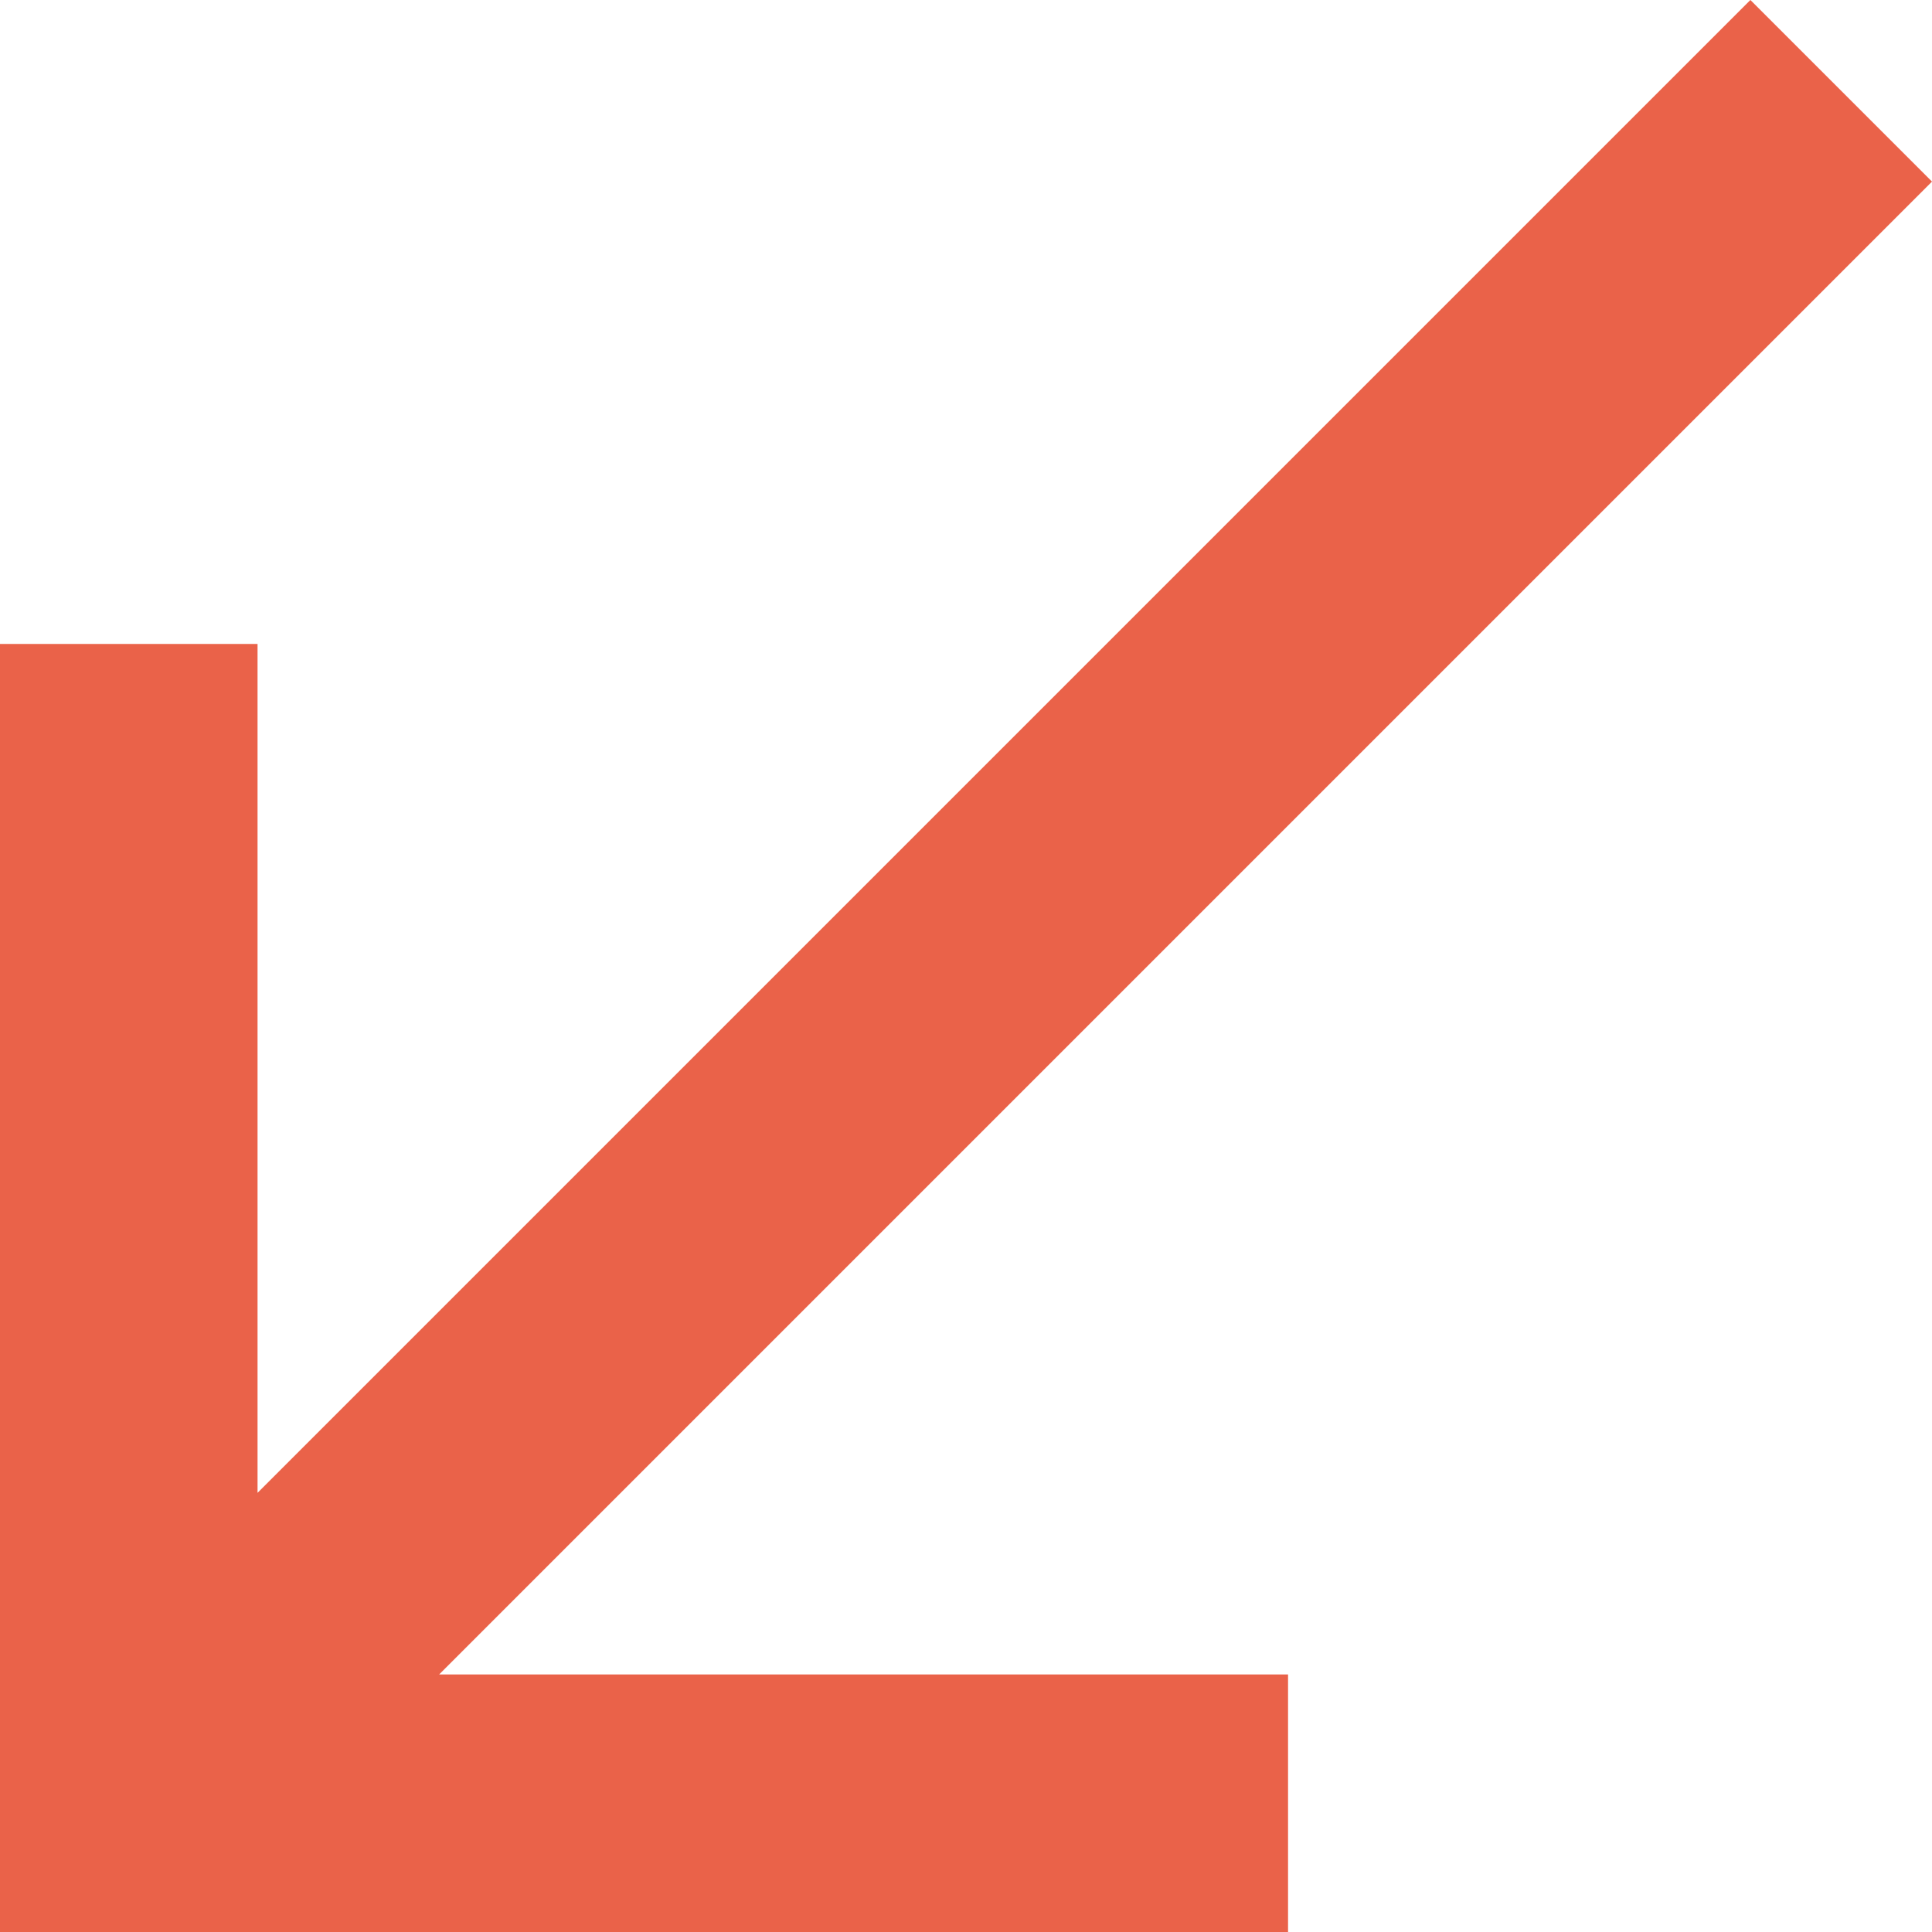
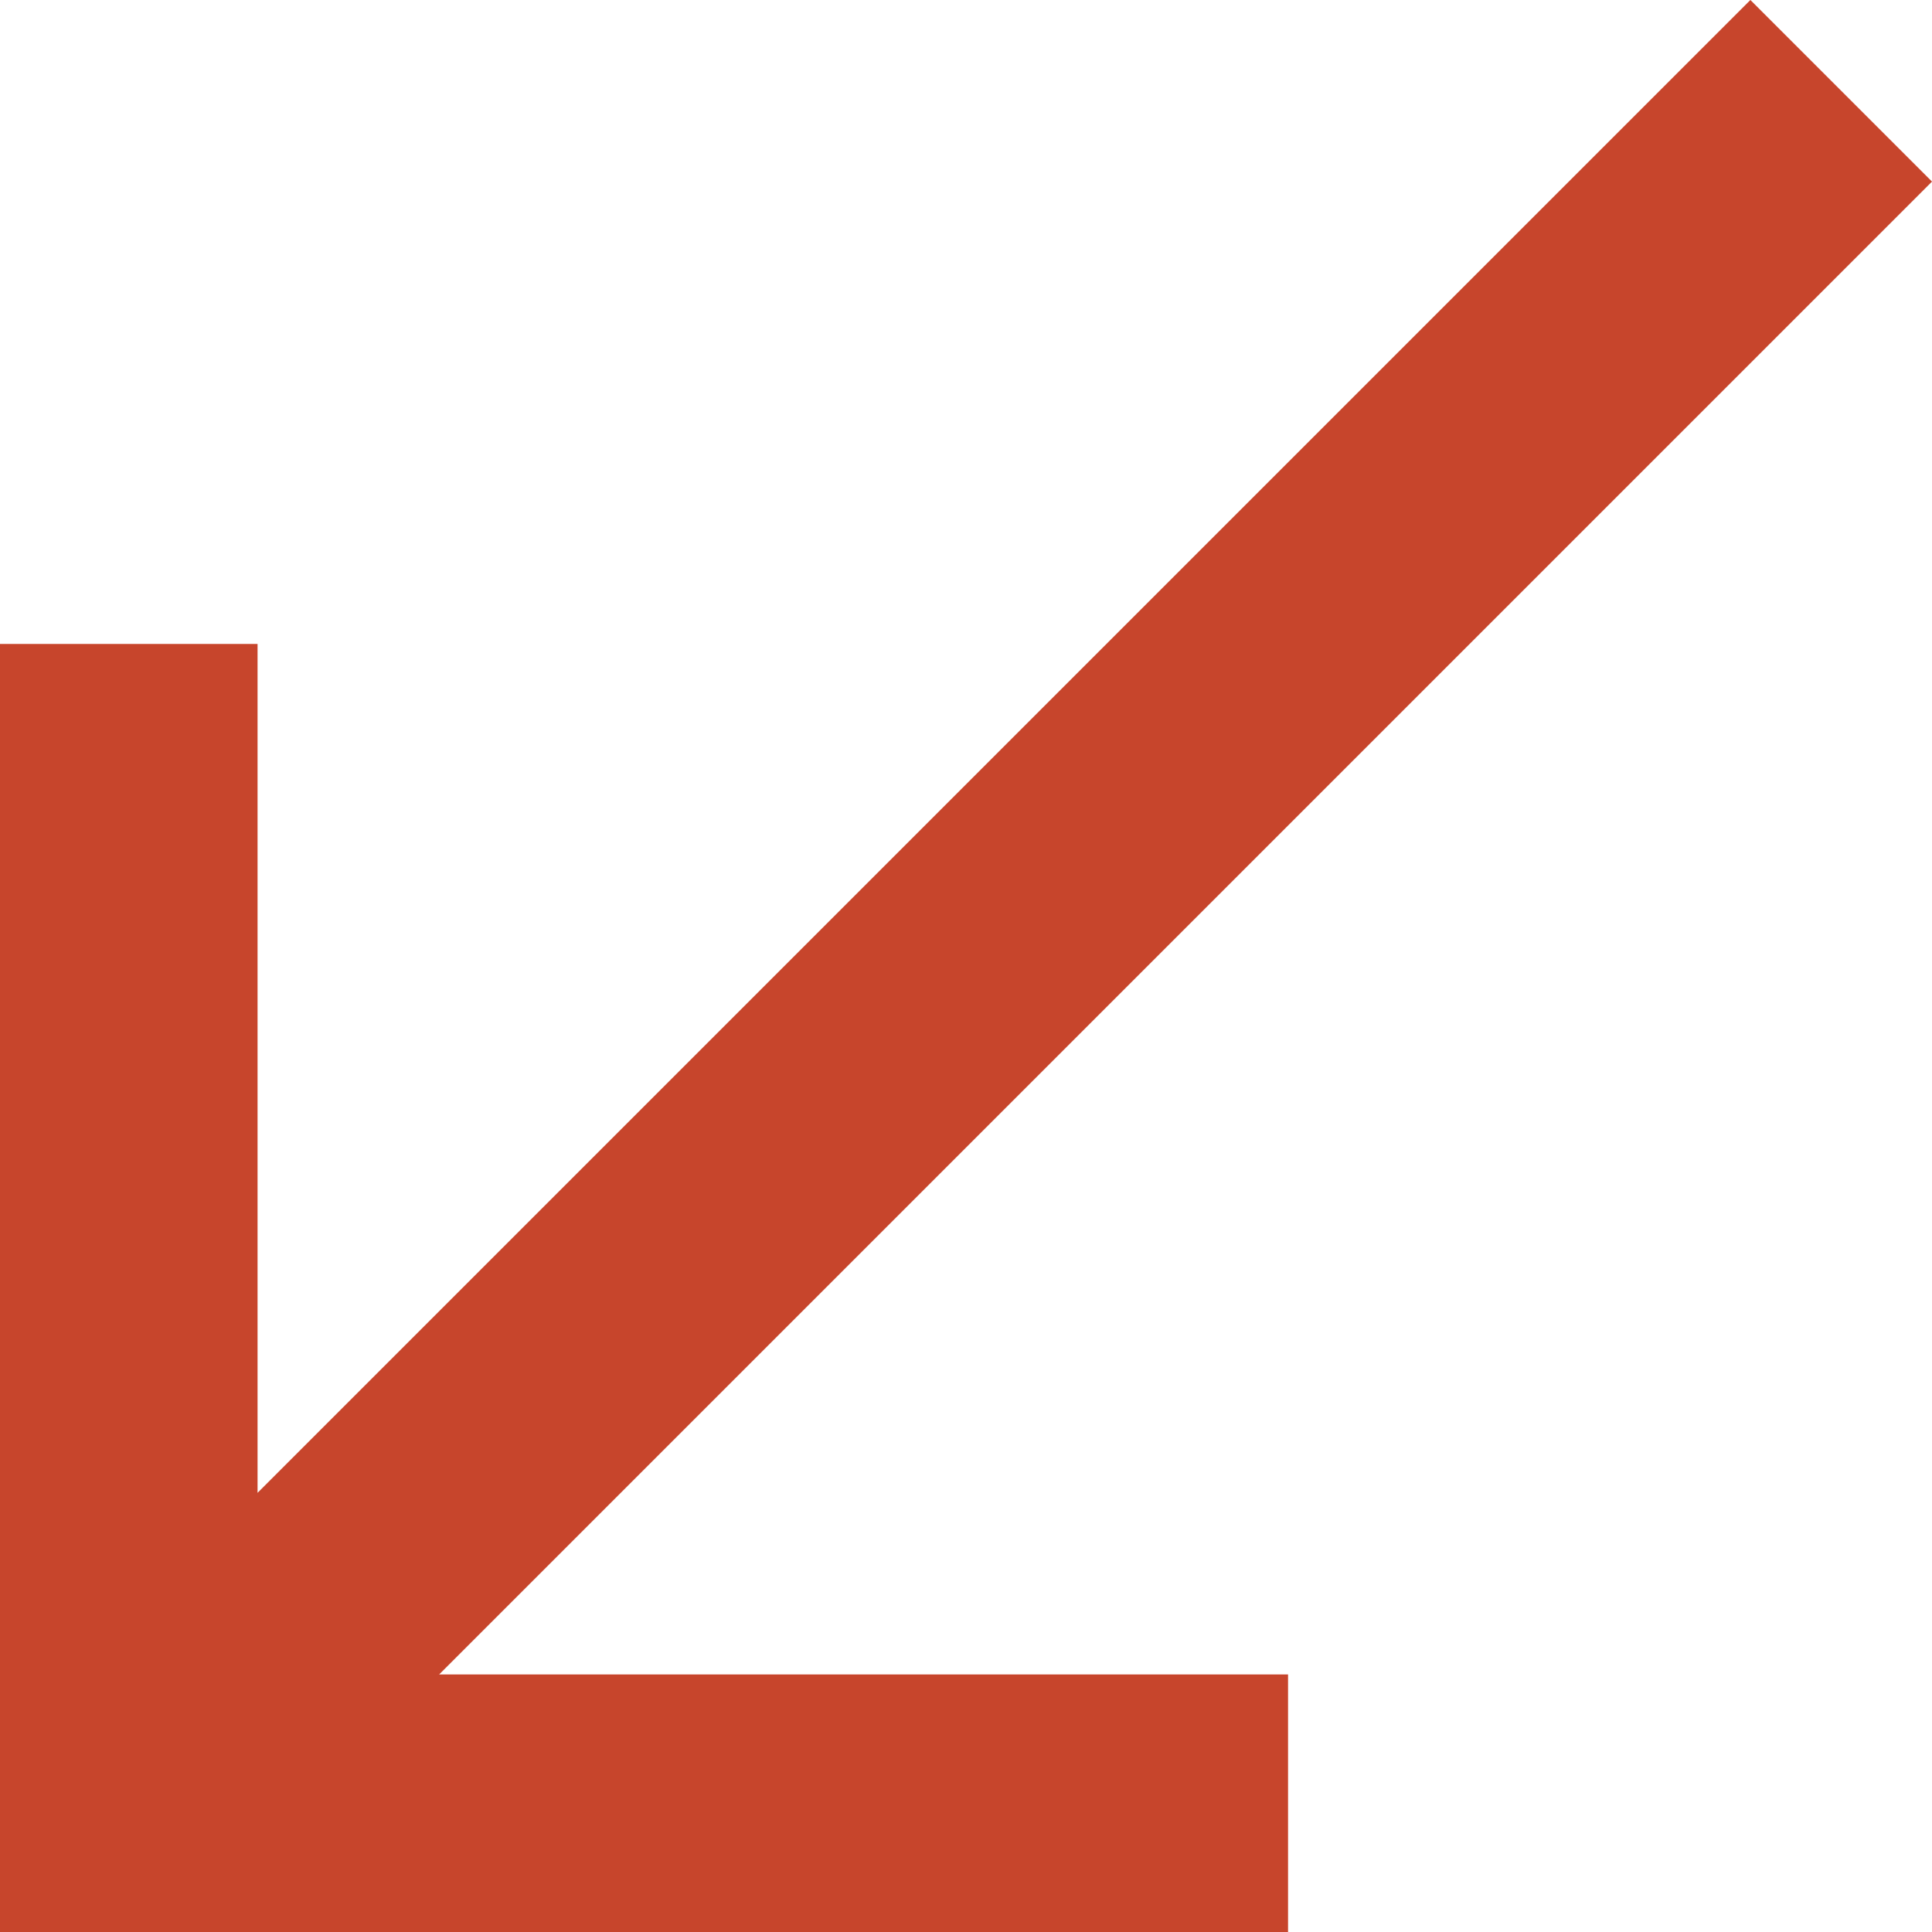
<svg xmlns="http://www.w3.org/2000/svg" width="13" height="13" viewBox="0 0 13 13" fill="none">
-   <path d="M13 1.222L11.778 0L1.733 10.045V4.333H0V13H8.667V11.267H2.955L13 1.222Z" fill="#EA6249" />
+   <path d="M13 1.222L11.778 0L1.733 10.045V4.333H0V13H8.667V11.267H2.955L13 1.222Z" fill="#c7452c" />
</svg>
